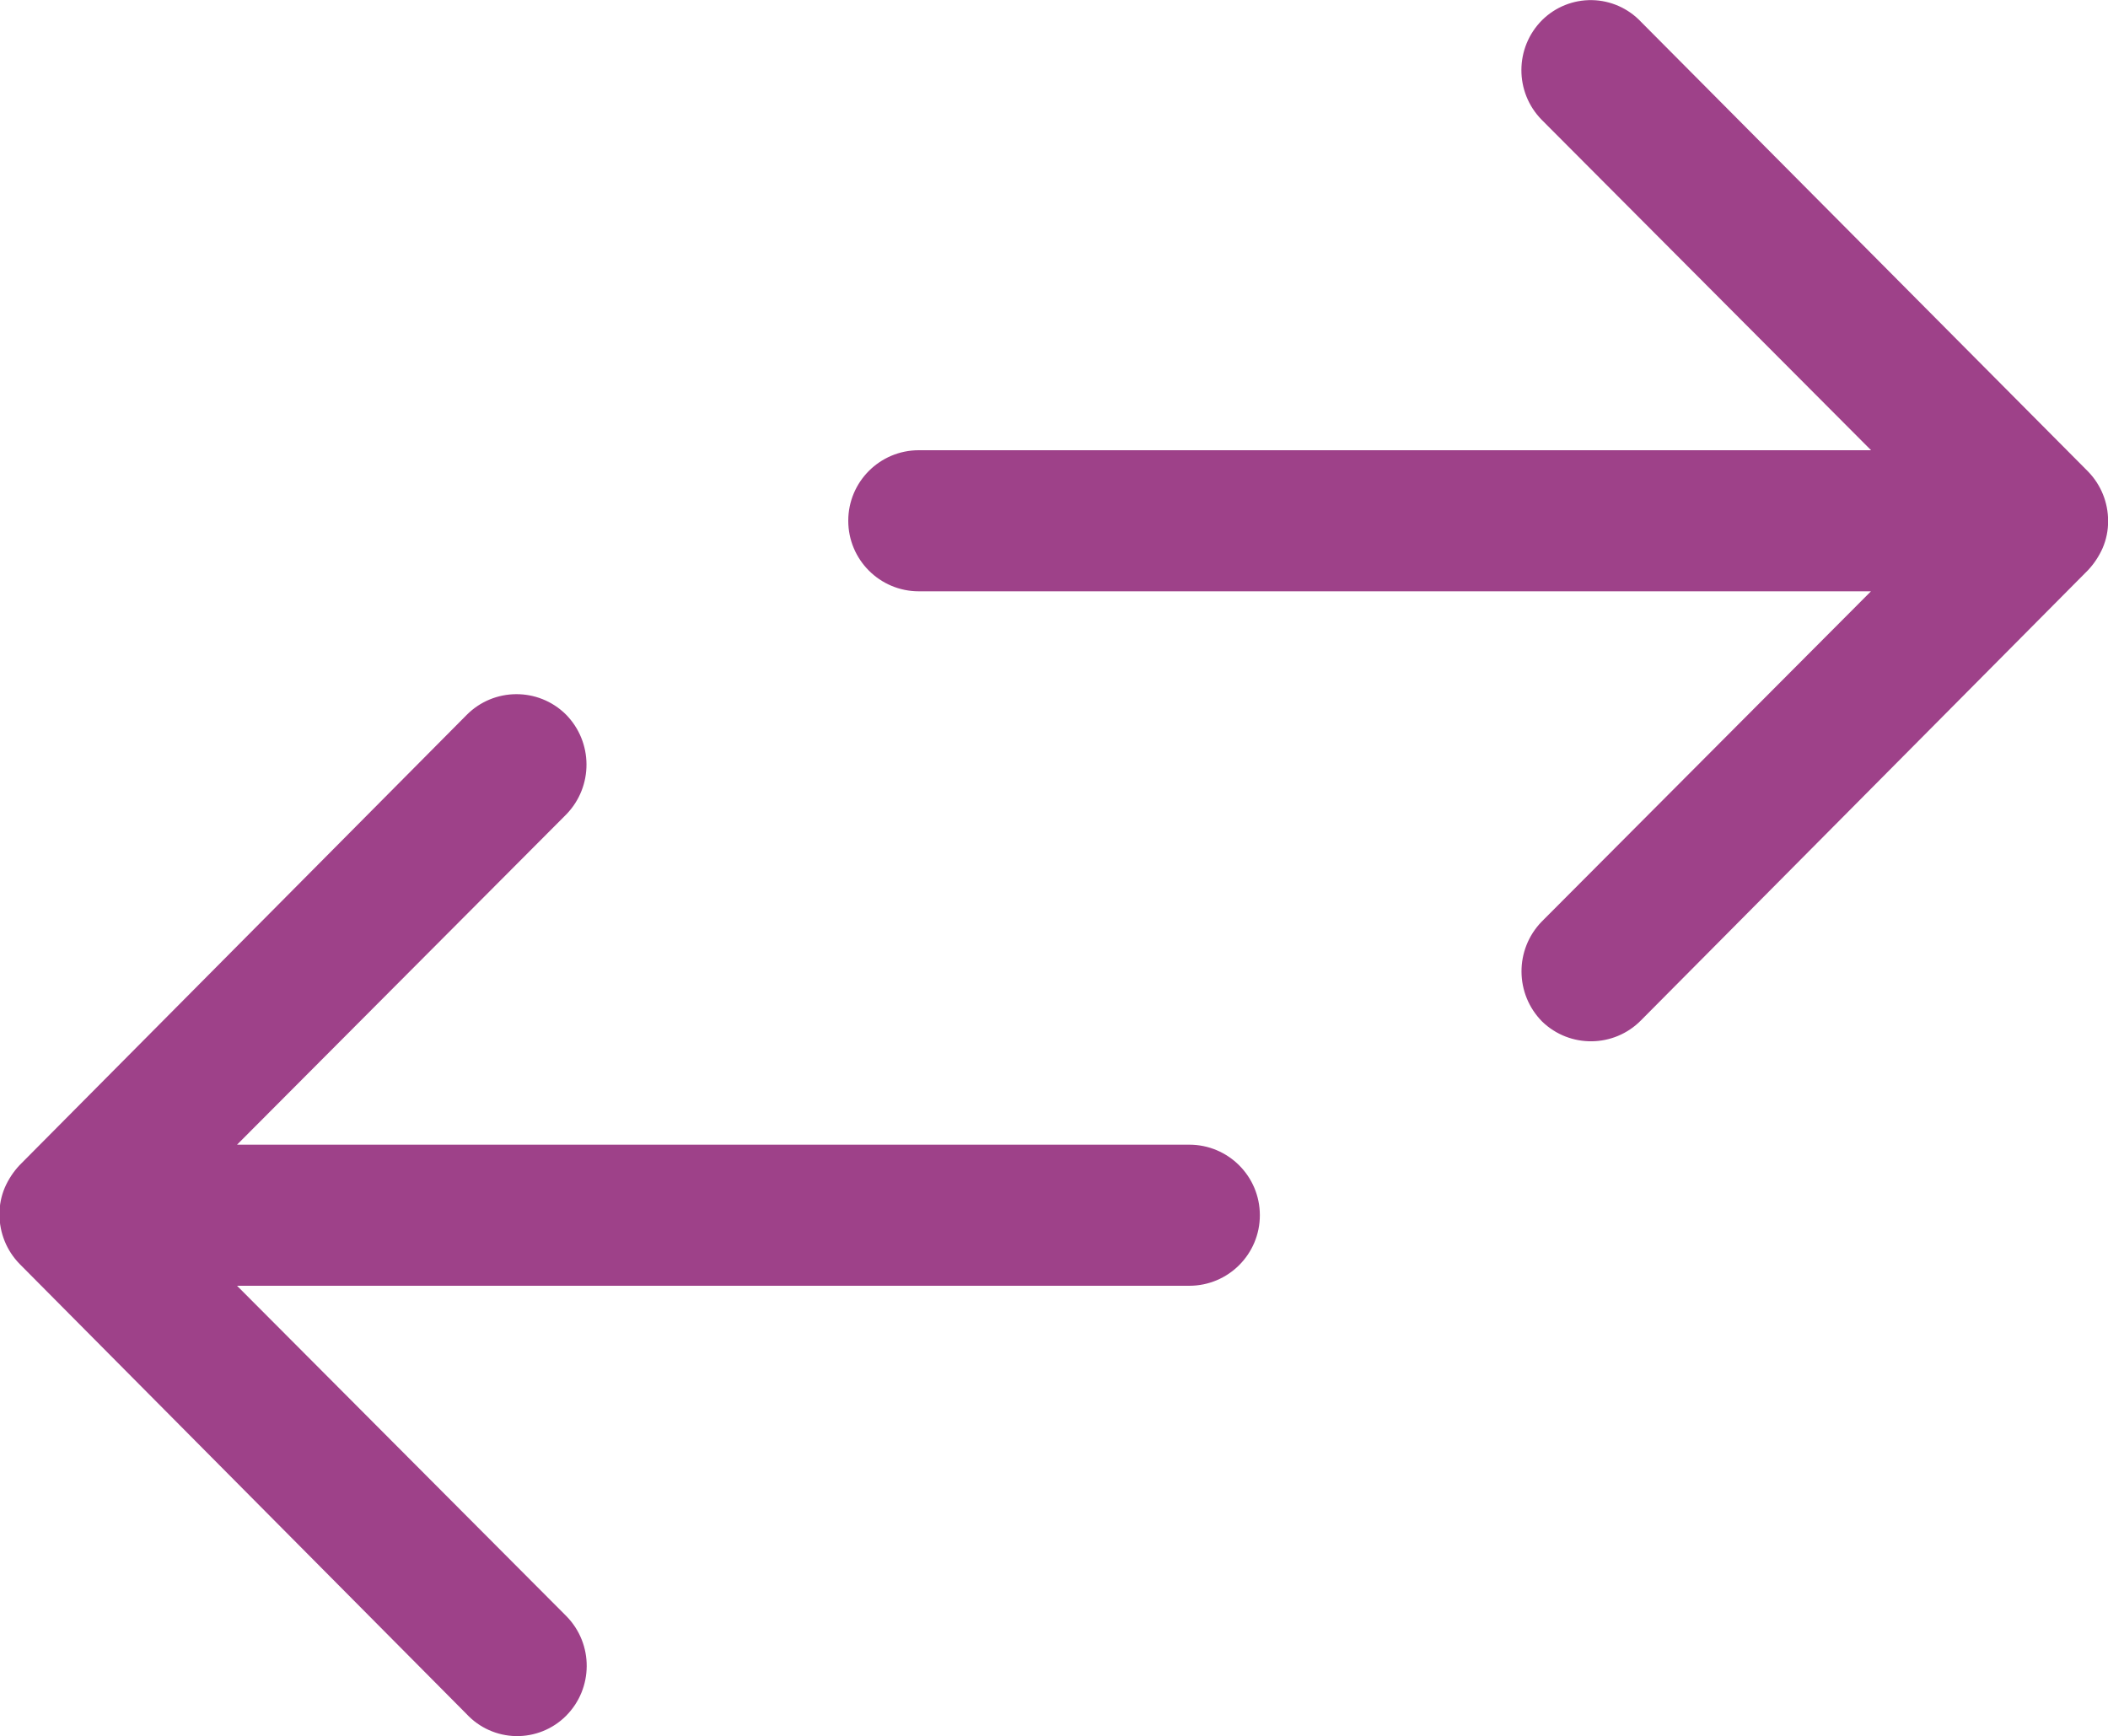
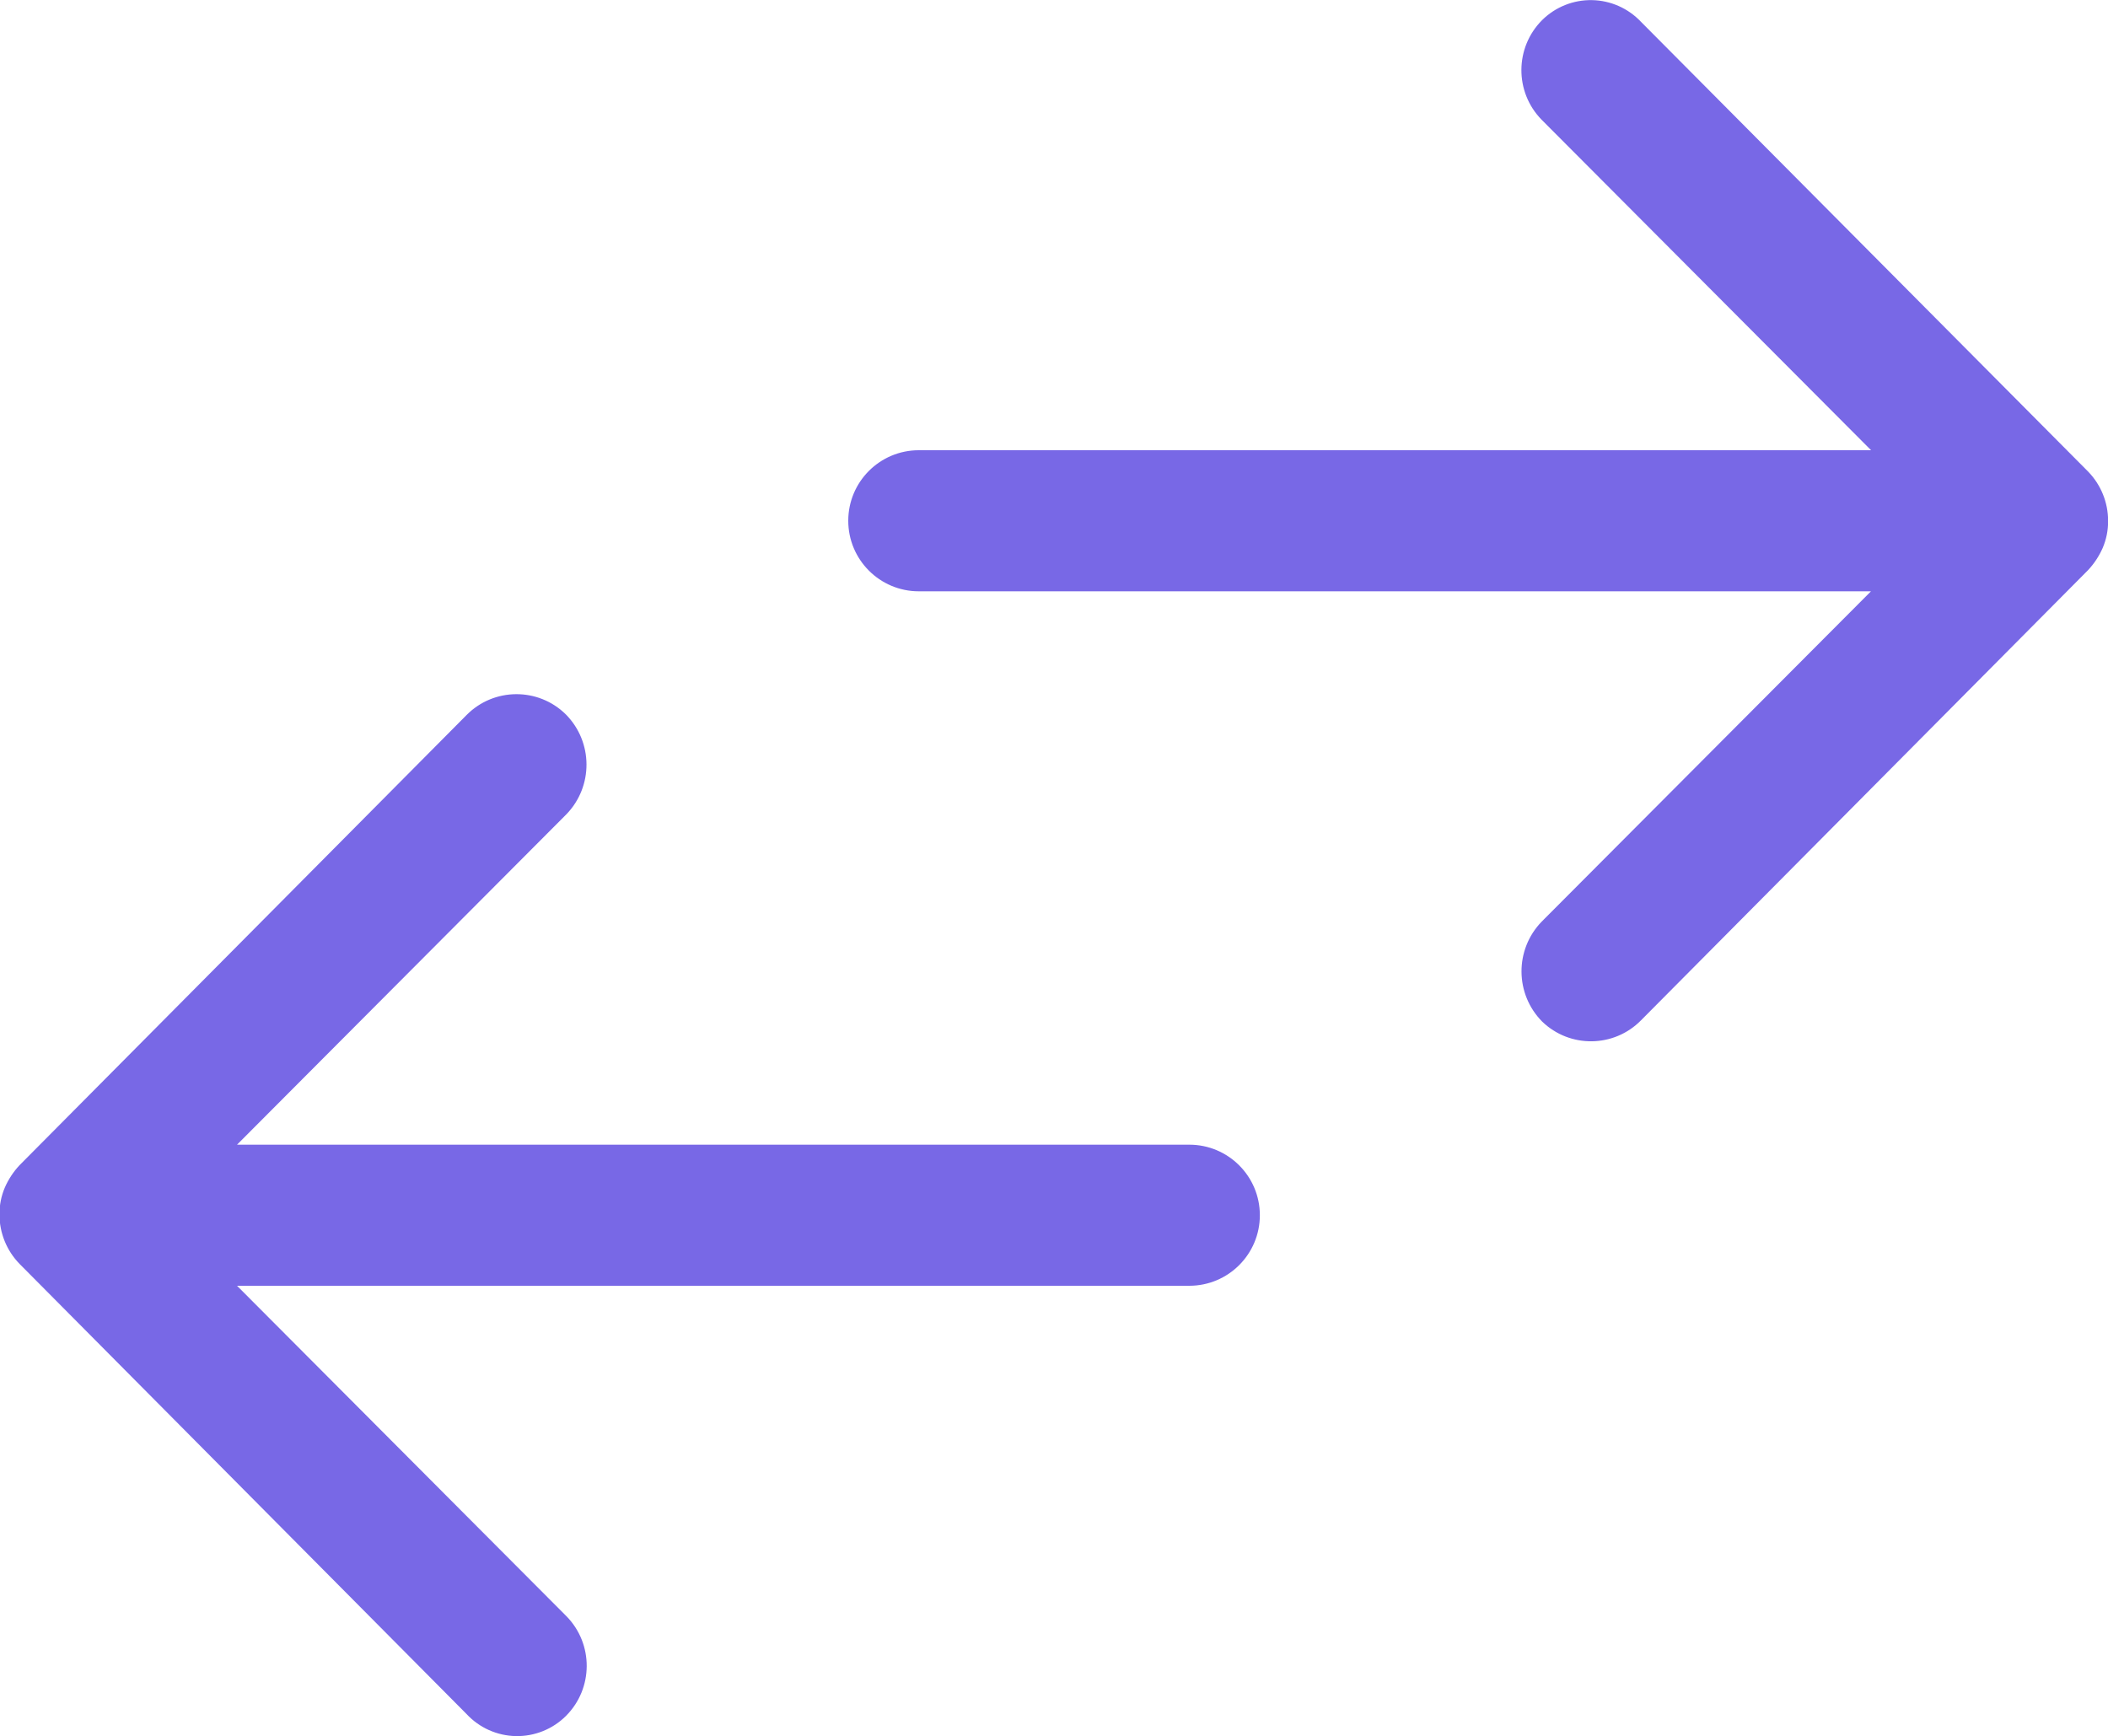
<svg xmlns="http://www.w3.org/2000/svg" width="19.841" height="16.341" viewBox="0 0 19.841 16.341">
  <g id="Gruppe_1632" data-name="Gruppe 1632" transform="translate(527.642 -759.999) rotate(90)">
-     <path id="Icon_ionic-ios-arrow-round-down" data-name="Icon ionic-ios-arrow-round-down" d="M20.864,18.324a.667.667,0,0,0-.94-.005l-3.11,3.1V12.456a.664.664,0,0,0-1.328,0v8.963l-3.11-3.1a.672.672,0,0,0-.94.005.661.661,0,0,0,.005.934l4.238,4.208h0a.745.745,0,0,0,.209.138.634.634,0,0,0,.255.051.666.666,0,0,0,.465-.189l4.238-4.208A.65.65,0,0,0,20.864,18.324Z" transform="translate(755.288 503.992)" fill="#9e4189" />
-     <path id="Icon_ionic-ios-arrow-round-down-2" data-name="Icon ionic-ios-arrow-round-down" d="M9.617,6.527a.667.667,0,0,0-.94-.005l-3.11,3.1V.659a.664.664,0,0,0-1.328,0V9.621l-3.11-3.1a.672.672,0,0,0-.94.005A.661.661,0,0,0,.2,7.456l4.238,4.208h0a.745.745,0,0,0,.209.138.634.634,0,0,0,.255.051.666.666,0,0,0,.465-.189L9.6,7.456A.65.65,0,0,0,9.617,6.527Z" transform="translate(769.804 519.653) rotate(180)" fill="#9e4189" />
+     <path id="Icon_ionic-ios-arrow-round-down" data-name="Icon ionic-ios-arrow-round-down" d="M20.864,18.324a.667.667,0,0,0-.94-.005l-3.11,3.1V12.456a.664.664,0,0,0-1.328,0v8.963l-3.11-3.1a.672.672,0,0,0-.94.005.661.661,0,0,0,.005.934l4.238,4.208h0a.745.745,0,0,0,.209.138.634.634,0,0,0,.255.051.666.666,0,0,0,.465-.189l4.238-4.208A.65.65,0,0,0,20.864,18.324Z" transform="translate(755.288 503.992)" fill="#7868E6" />
+     <path id="Icon_ionic-ios-arrow-round-down-2" data-name="Icon ionic-ios-arrow-round-down" d="M9.617,6.527a.667.667,0,0,0-.94-.005l-3.11,3.1V.659a.664.664,0,0,0-1.328,0V9.621l-3.11-3.1a.672.672,0,0,0-.94.005A.661.661,0,0,0,.2,7.456l4.238,4.208h0a.745.745,0,0,0,.209.138.634.634,0,0,0,.255.051.666.666,0,0,0,.465-.189L9.6,7.456A.65.65,0,0,0,9.617,6.527Z" transform="translate(769.804 519.653) rotate(180)" fill="#7868E6" />
  </g>
</svg>
